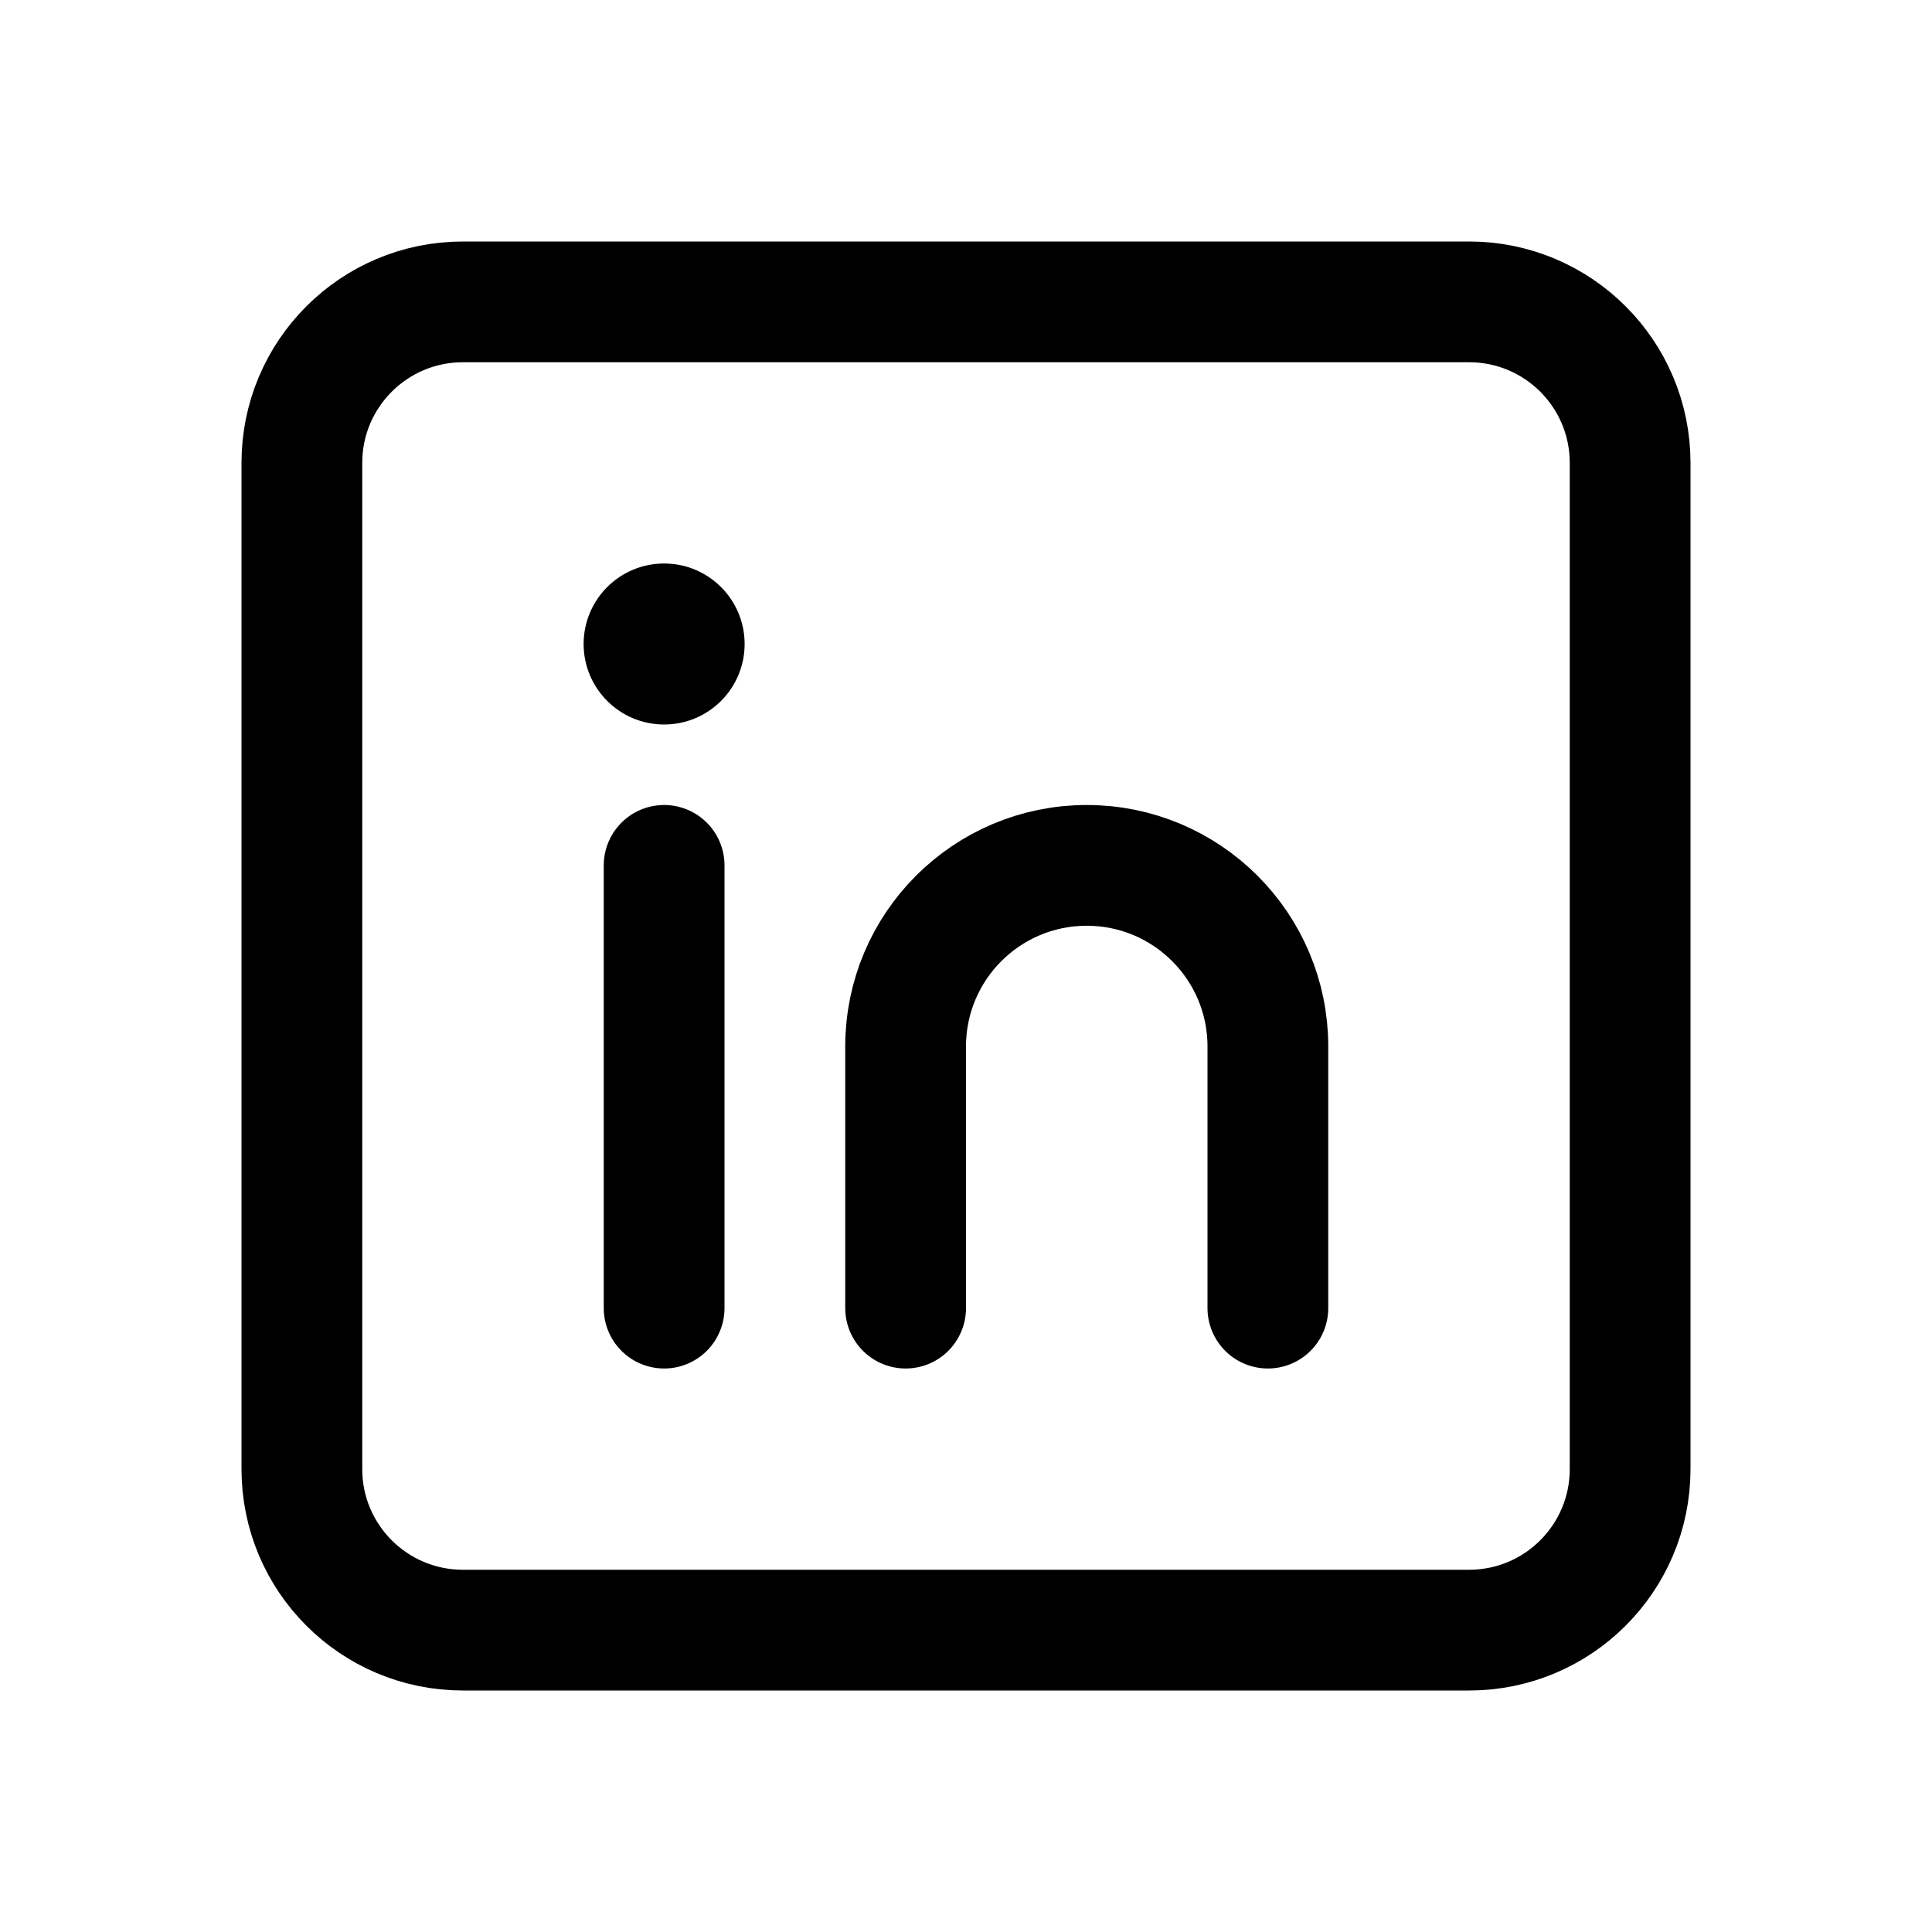
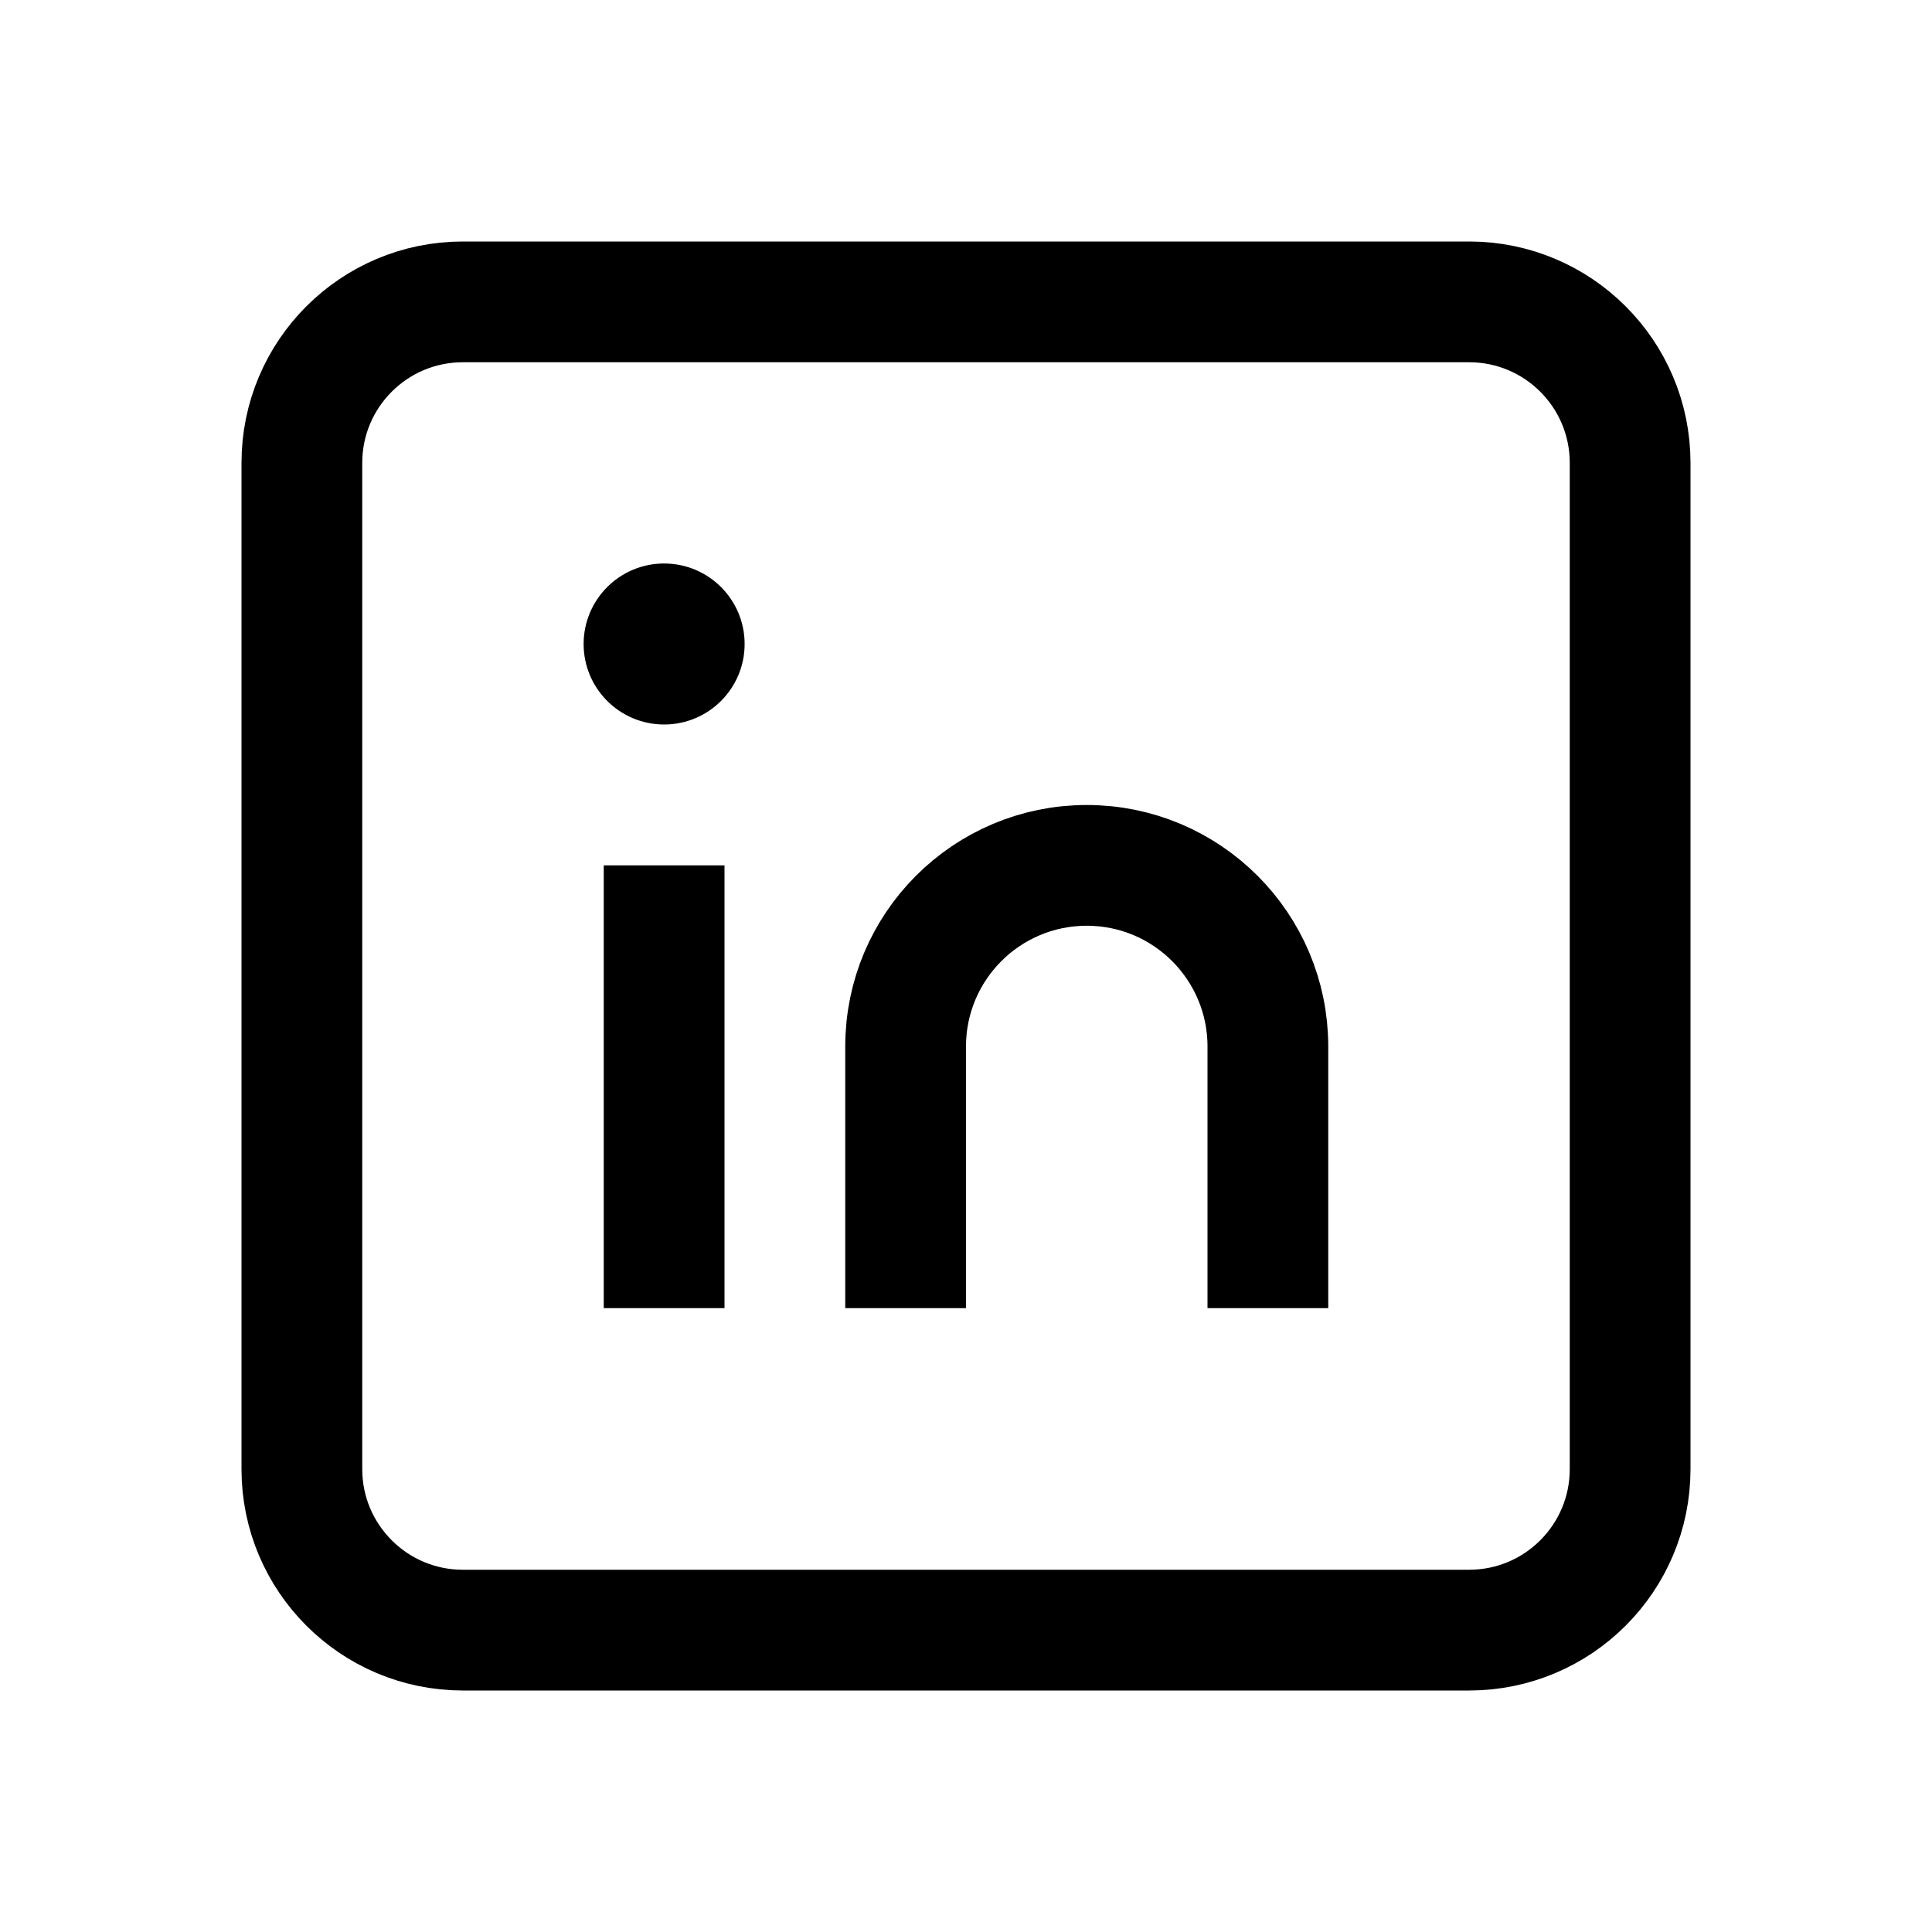
<svg xmlns="http://www.w3.org/2000/svg" width="800px" height="800px" viewBox="0 0 192 192" fill="none">
  <rect width="132" height="132" x="30" y="30" stroke="#000000" stroke-width="12" rx="16" />
-   <path stroke="#000000" stroke-linecap="round" stroke-linejoin="round" stroke-width="12" d="M66 86v44" />
+   <path stroke="#000000" strokeLinecap="round" strokeLinejoin="round" stroke-width="12" d="M66 86v44" />
  <circle cx="66" cy="64" r="8" fill="#000000" />
-   <path stroke="#000000" stroke-linecap="round" stroke-width="12" d="M126 130v-26c0-9.941-8.059-18-18-18v0c-9.941 0-18 8.059-18 18v26" />
+   <path stroke="#000000" strokeLinecap="round" stroke-width="12" d="M126 130v-26c0-9.941-8.059-18-18-18v0c-9.941 0-18 8.059-18 18v26" />
</svg>
